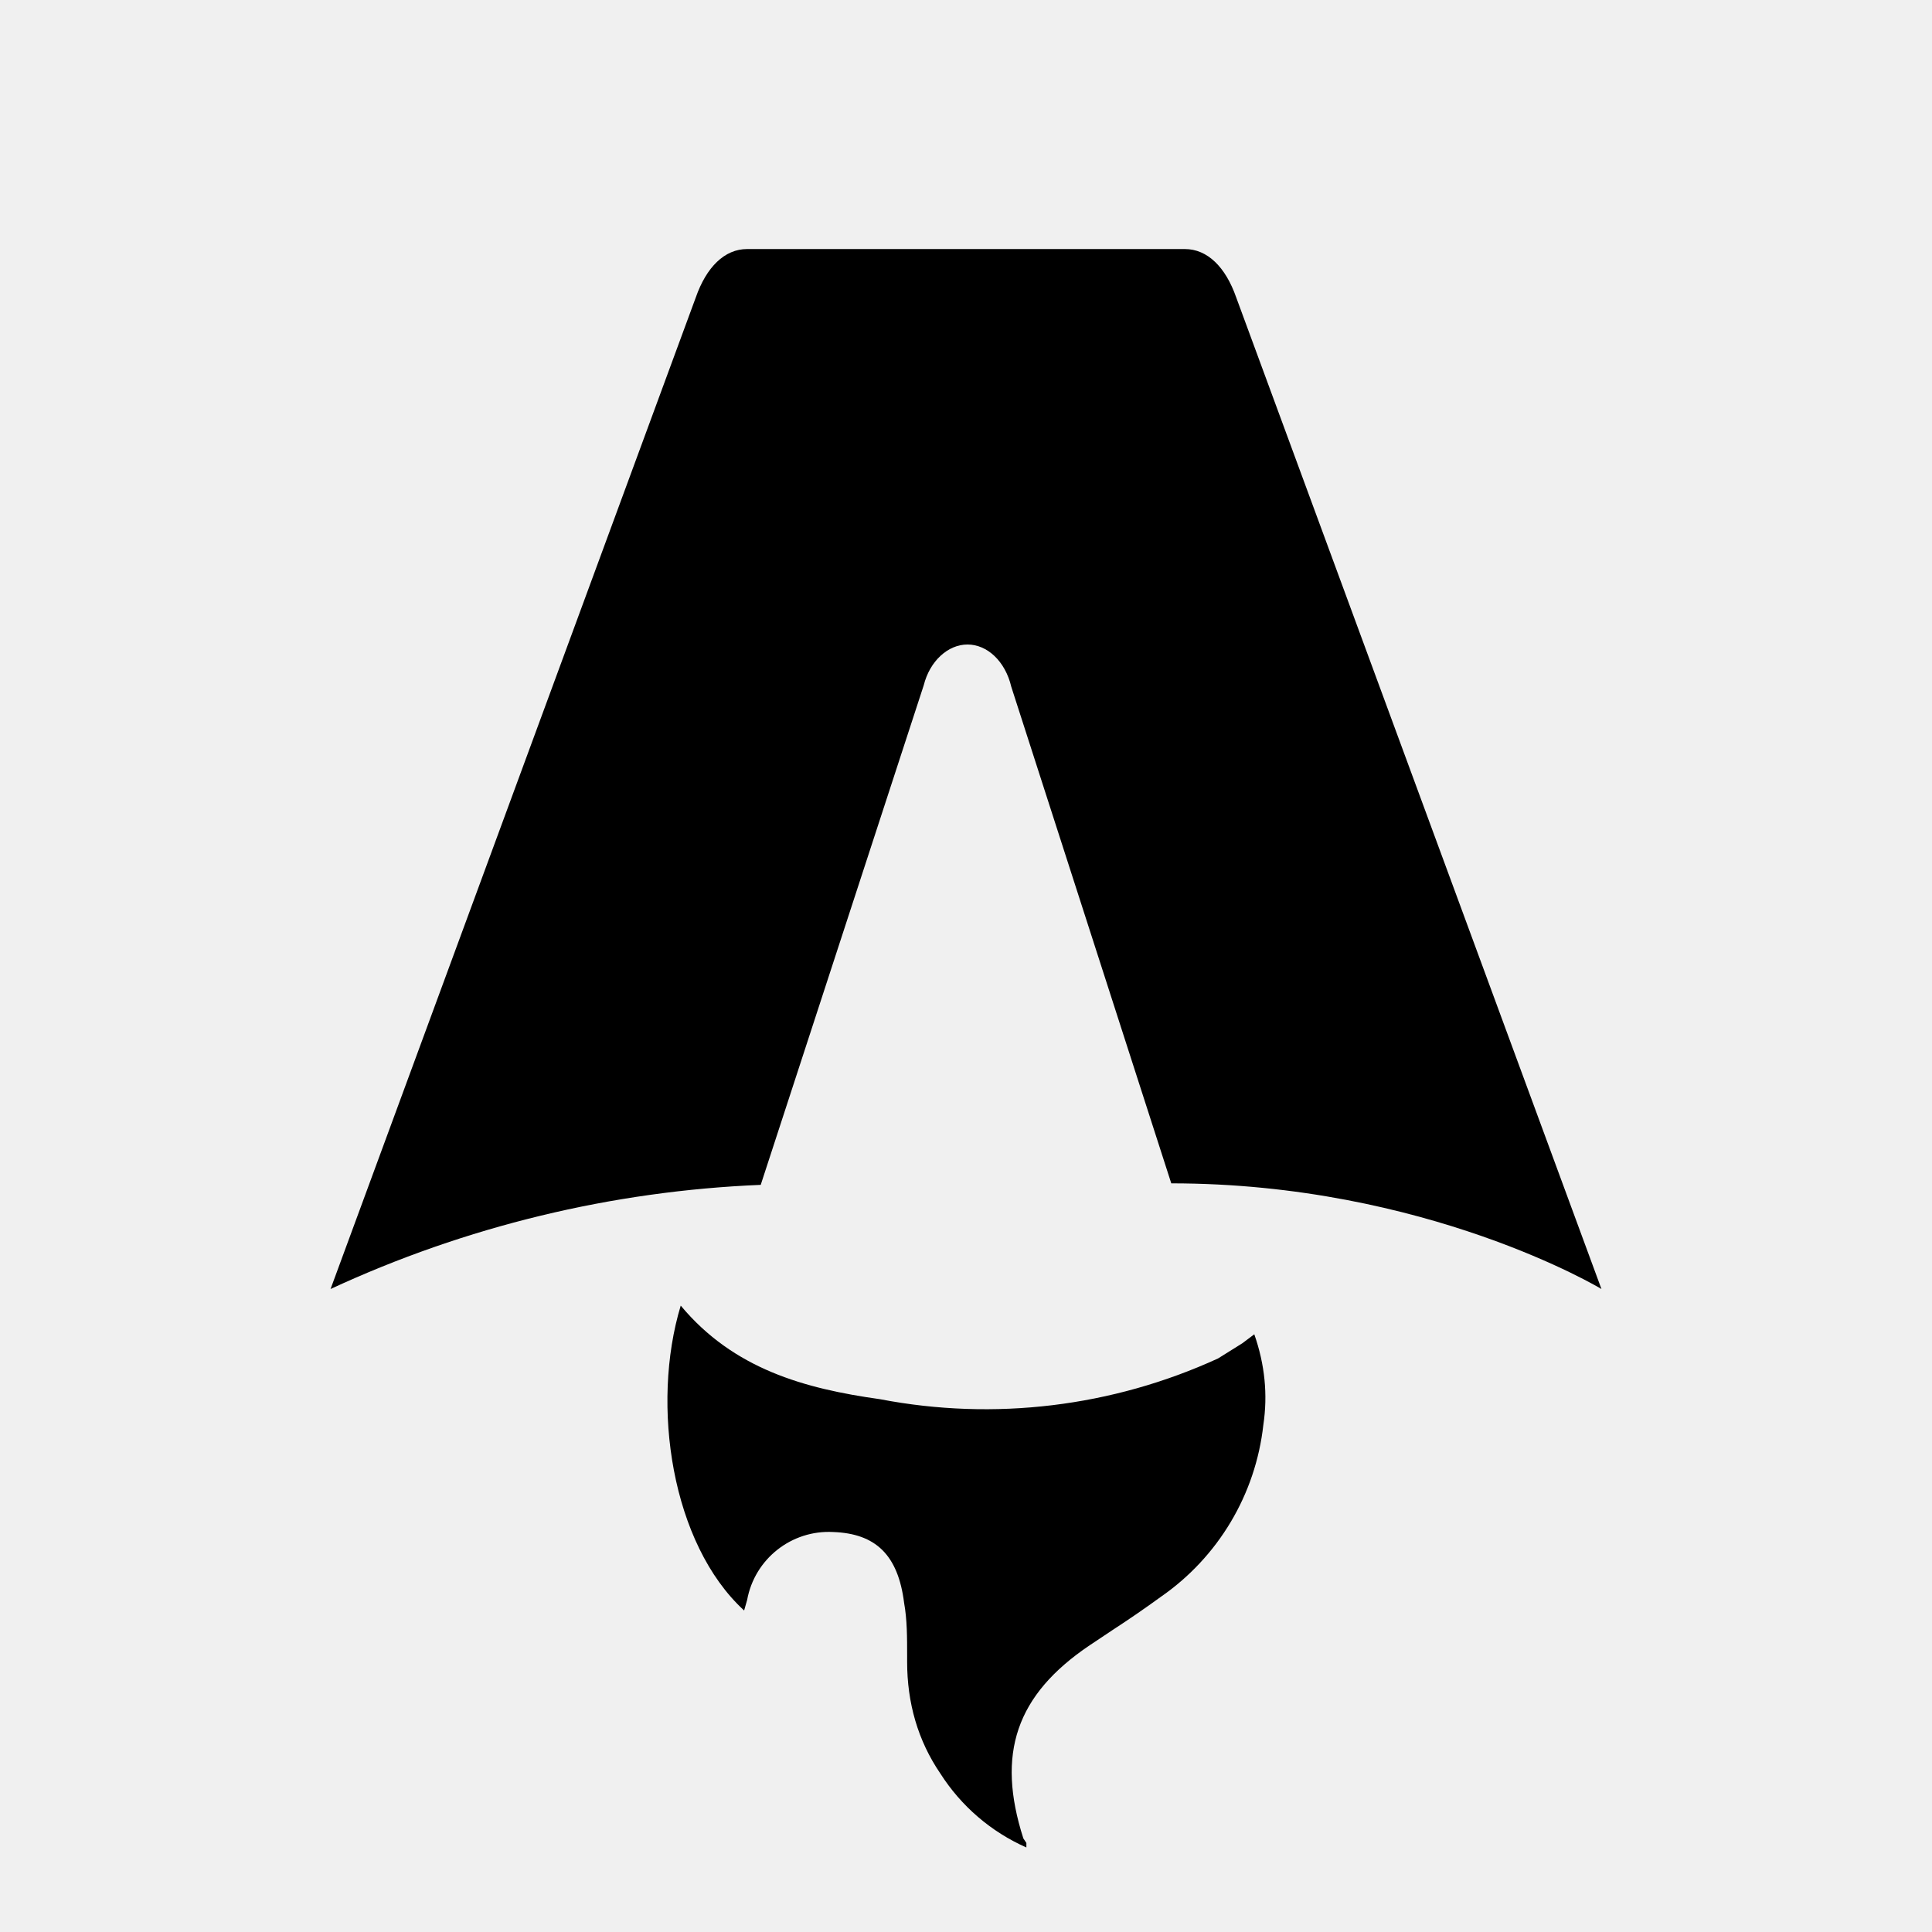
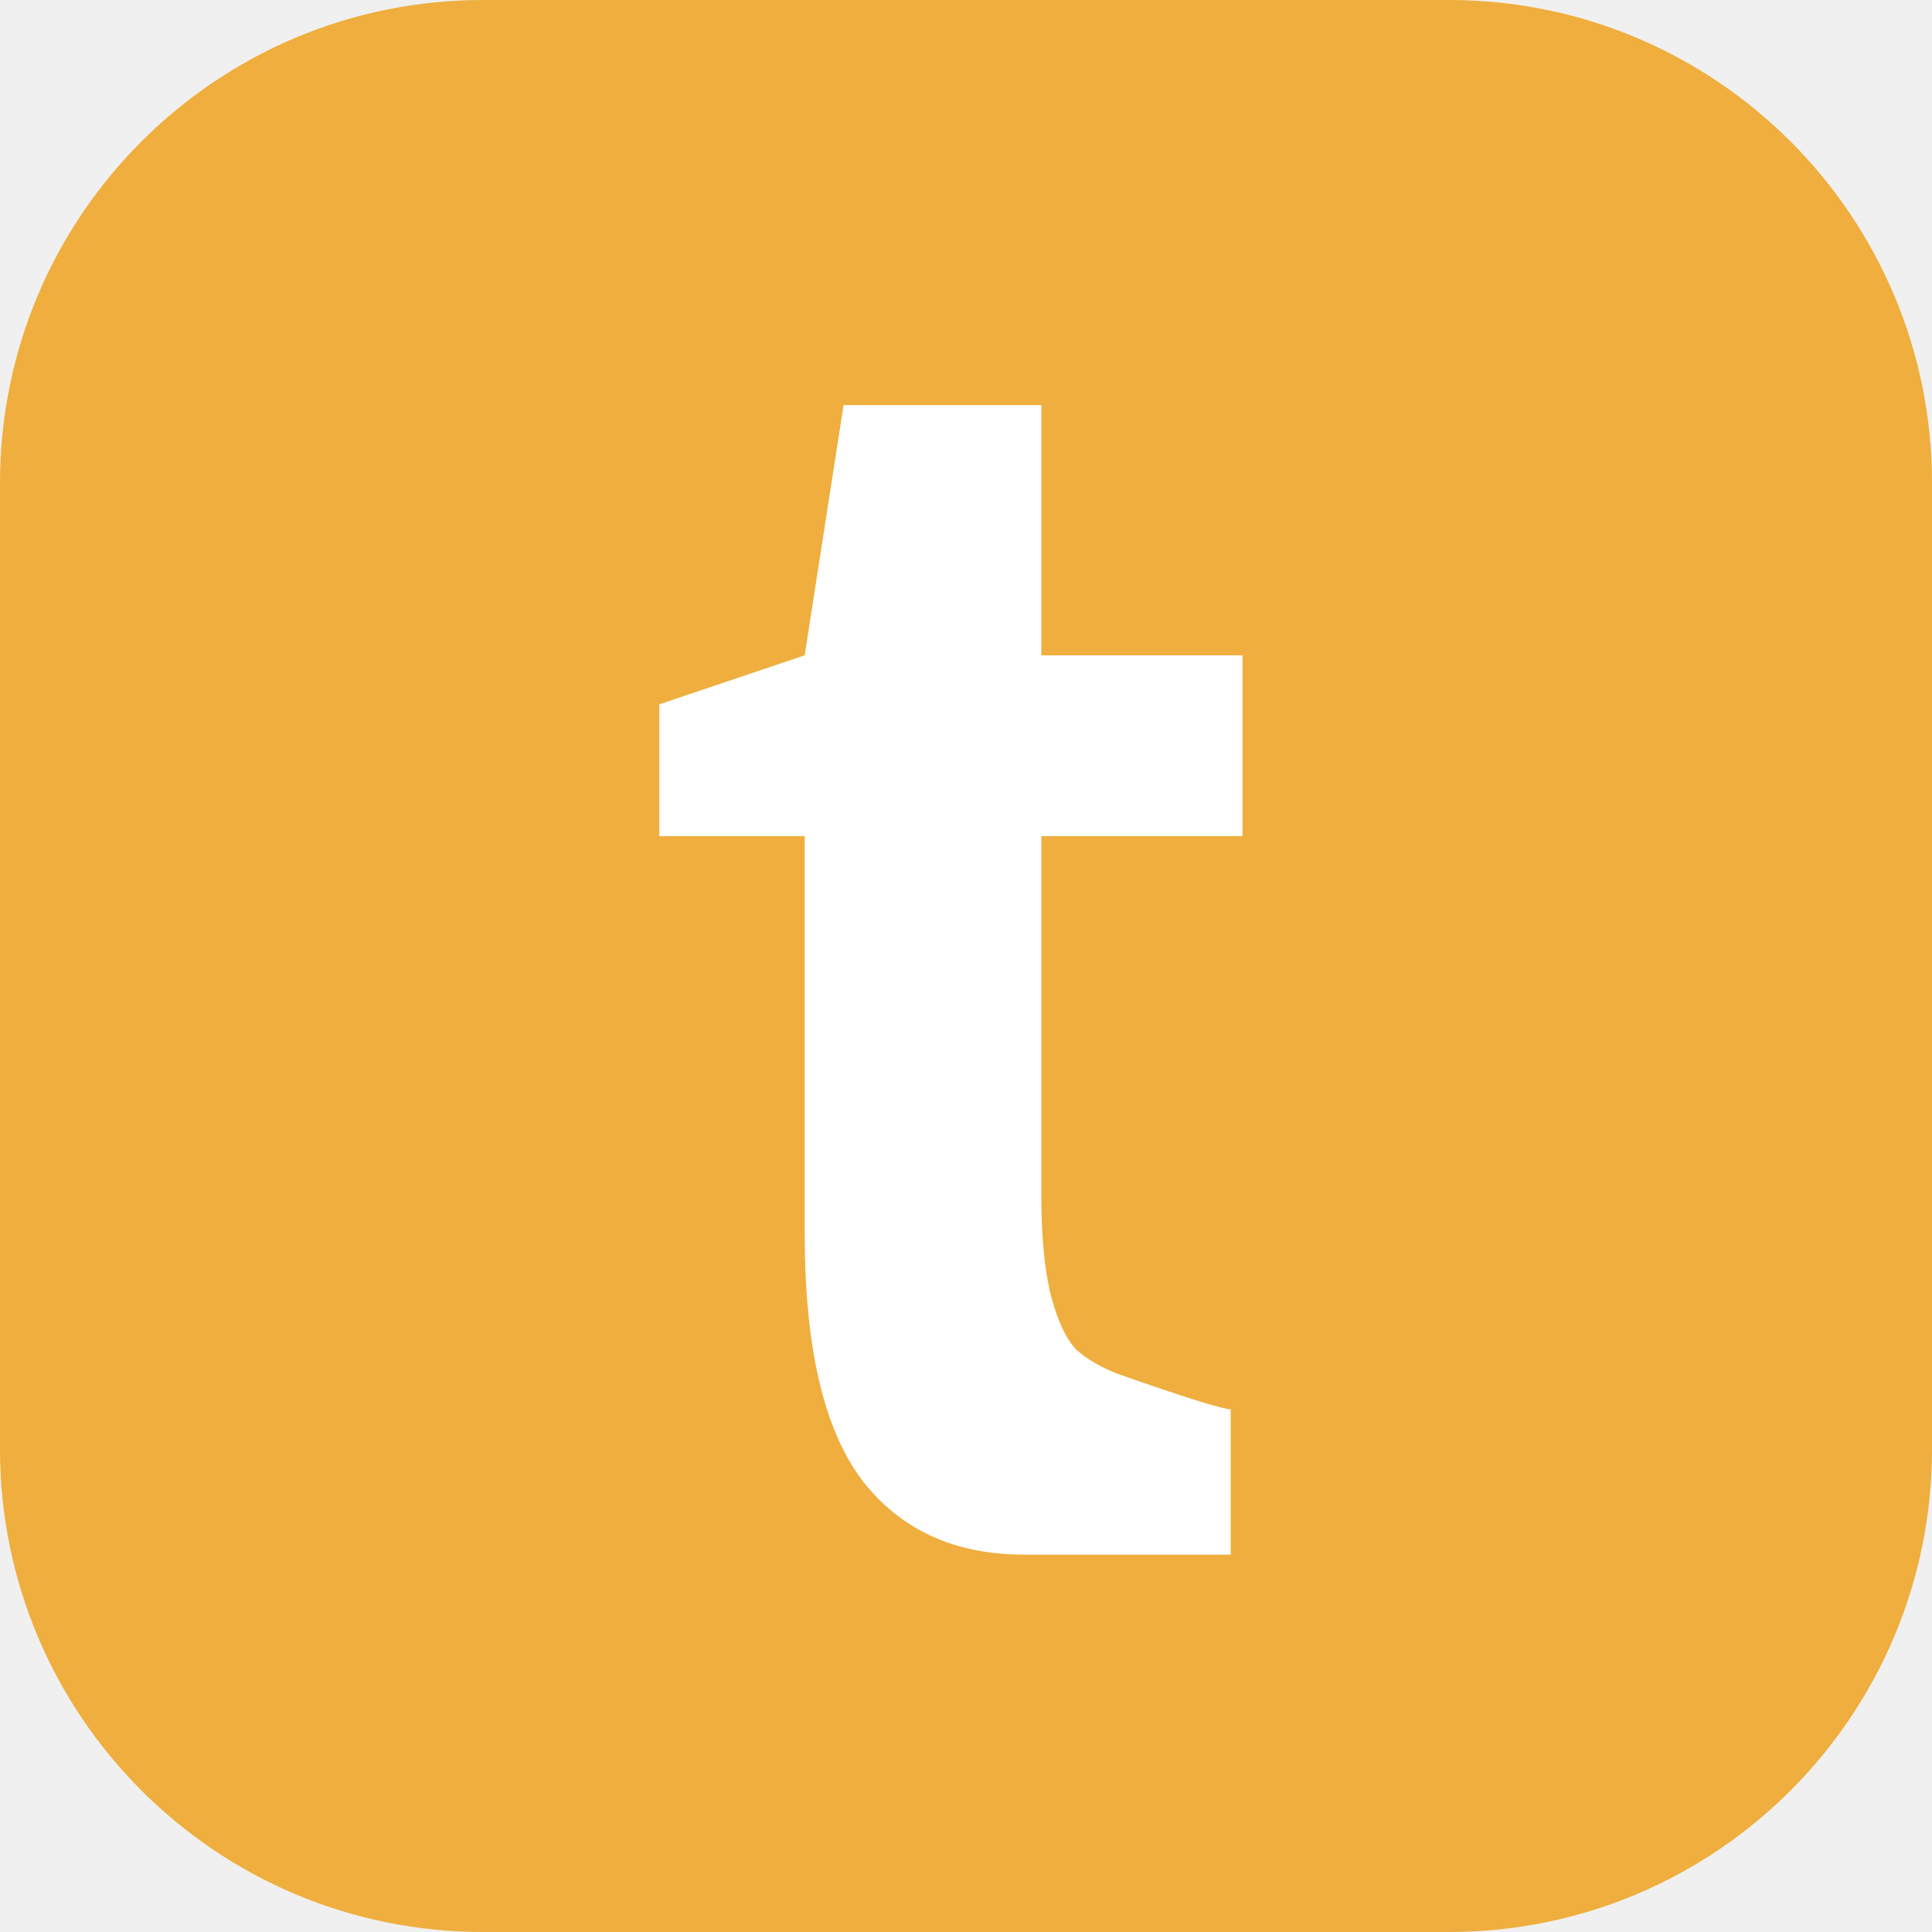
- <svg xmlns="http://www.w3.org/2000/svg" fill="none" viewBox="0 0 128 128">
-   <path d="M50.4 78.5a75.1 75.1 0 0 0-28.5 6.9l24.2-65.7c.7-2 1.9-3.2 3.4-3.2h29c1.5 0 2.7 1.2 3.4 3.2l24.2 65.7s-11.6-7-28.5-7L67 45.5c-.4-1.7-1.6-2.8-2.9-2.8-1.3 0-2.5 1.1-2.9 2.7L50.4 78.5Zm-1.1 28.2Zm-4.2-20.2c-2 6.6-.6 15.8 4.2 20.2a17.5 17.5 0 0 1 .2-.7 5.5 5.5 0 0 1 5.7-4.5c2.8.1 4.3 1.5 4.7 4.7.2 1.1.2 2.3.2 3.5v.4c0 2.7.7 5.2 2.2 7.4a13 13 0 0 0 5.7 4.9v-.3l-.2-.3c-1.8-5.6-.5-9.5 4.4-12.8l1.5-1a73 73 0 0 0 3.2-2.2 16 16 0 0 0 6.8-11.4c.3-2 .1-4-.6-6l-.8.6-1.6 1a37 37 0 0 1-22.4 2.7c-5-.7-9.7-2-13.2-6.2Z" />
-   <style>
-         path { fill: #000; }
-         @media (prefers-color-scheme: dark) {
-             path { fill: #FFF; }
-         }
-     </style>
+ <svg xmlns="http://www.w3.org/2000/svg" width="128" height="128" viewBox="0 0 128 128" fill="none">
+   <path d="M0 32C0 14.327 14.327 0 32 0H96C113.673 0 128 14.327 128 32V96C128 113.673 113.673 128 96 128H32C14.327 128 0 113.673 0 96V32Z" fill="#EFAE3D" />
+   <path d="M43.68 55.4V46.664L53.312 43.416L55.888 26.84H68.992V43.416H82.32V55.4H68.992V79.256C68.992 82.019 69.216 84.259 69.664 85.976C70.112 87.619 70.672 88.776 71.344 89.448C72.016 90.045 72.912 90.568 74.032 91.016C78.512 92.584 81.013 93.368 81.536 93.368V103H67.872C63.243 103 59.659 101.357 57.12 98.072C54.581 94.712 53.312 89.261 53.312 81.72V55.4H43.68Z" fill="white" />
</svg>
